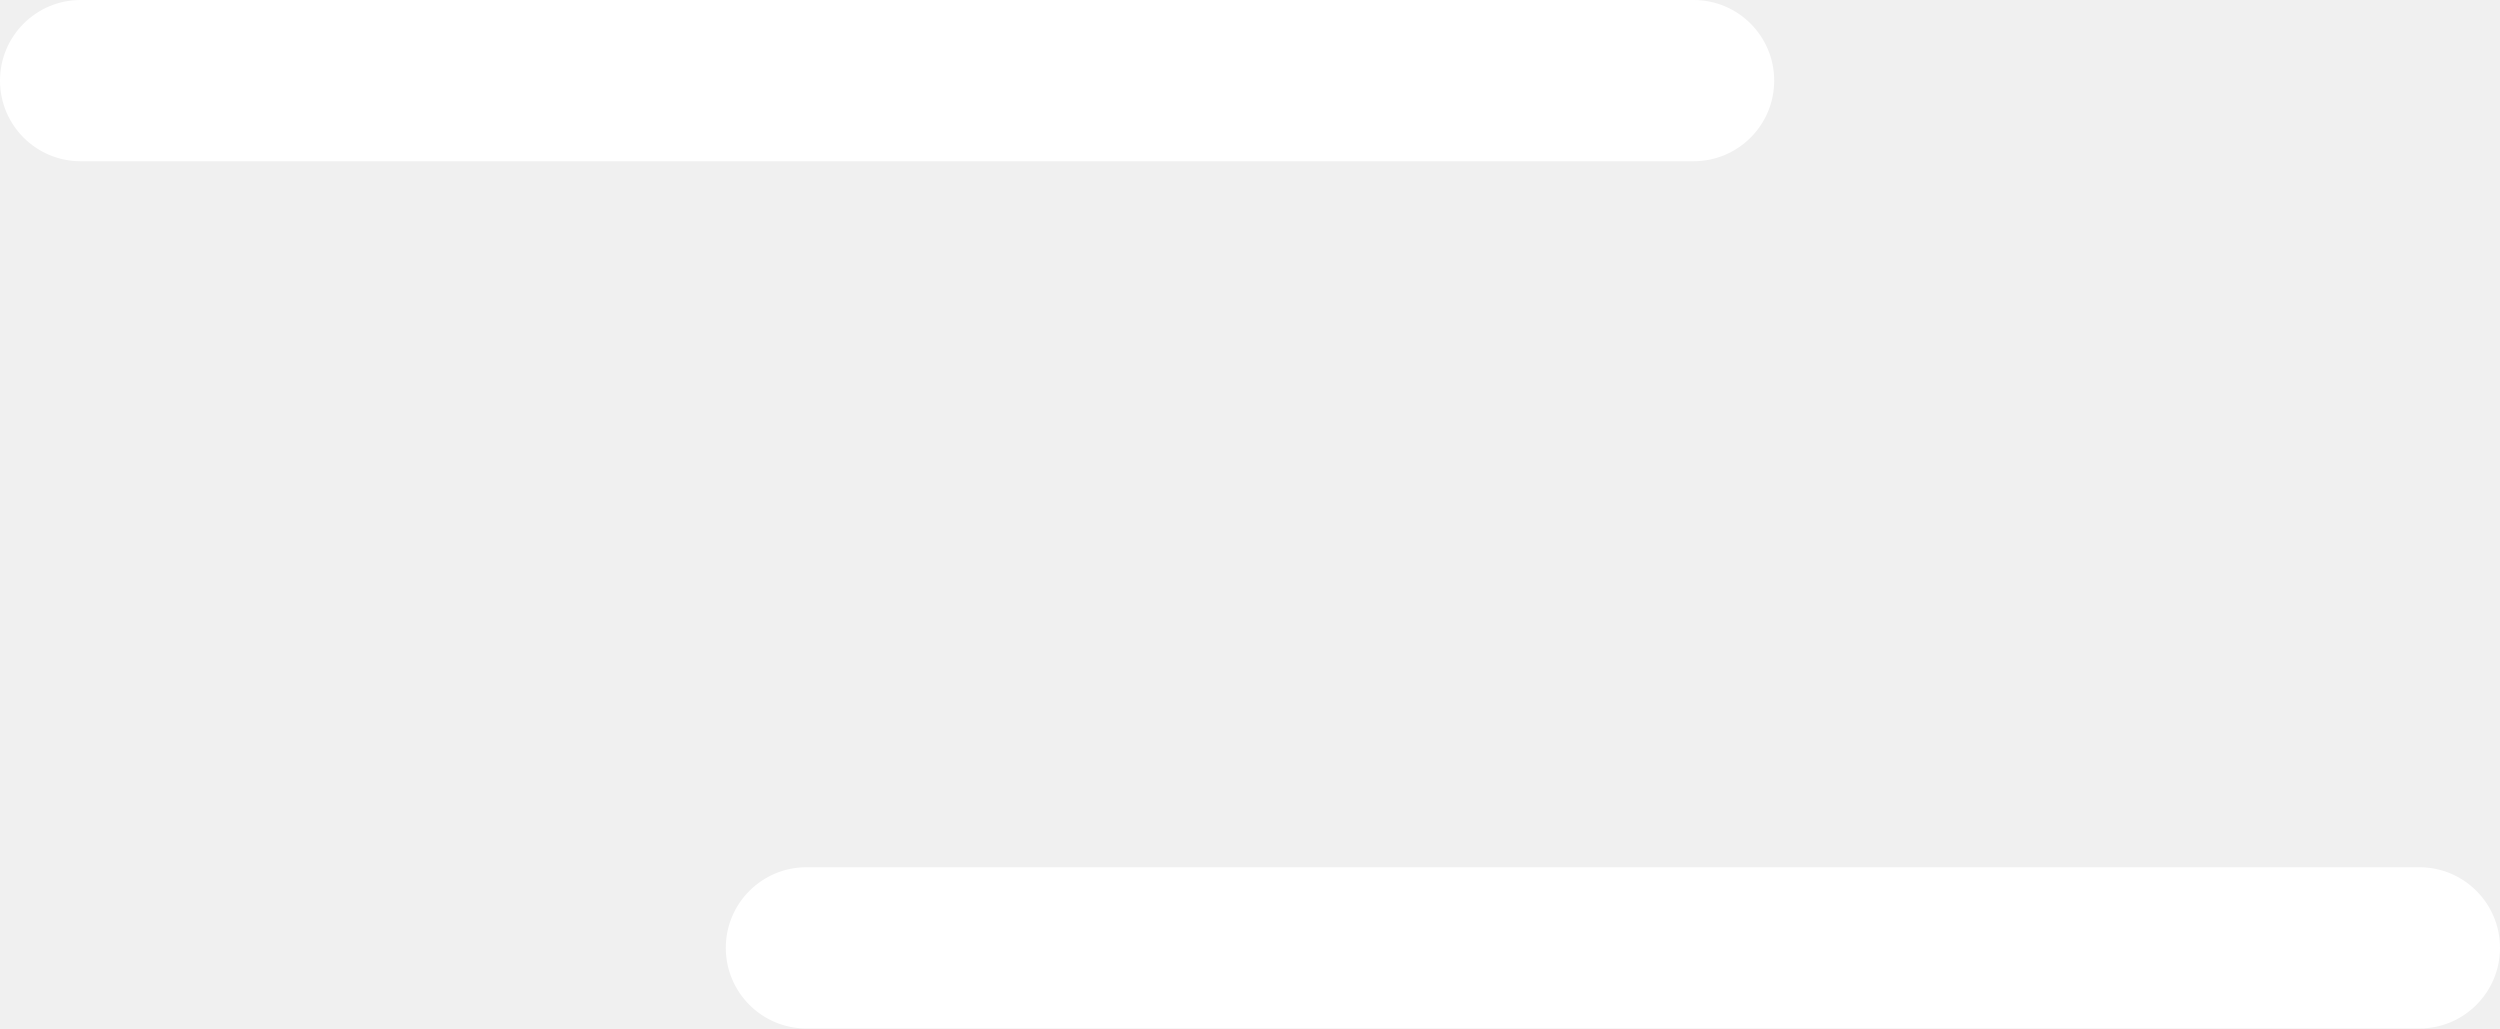
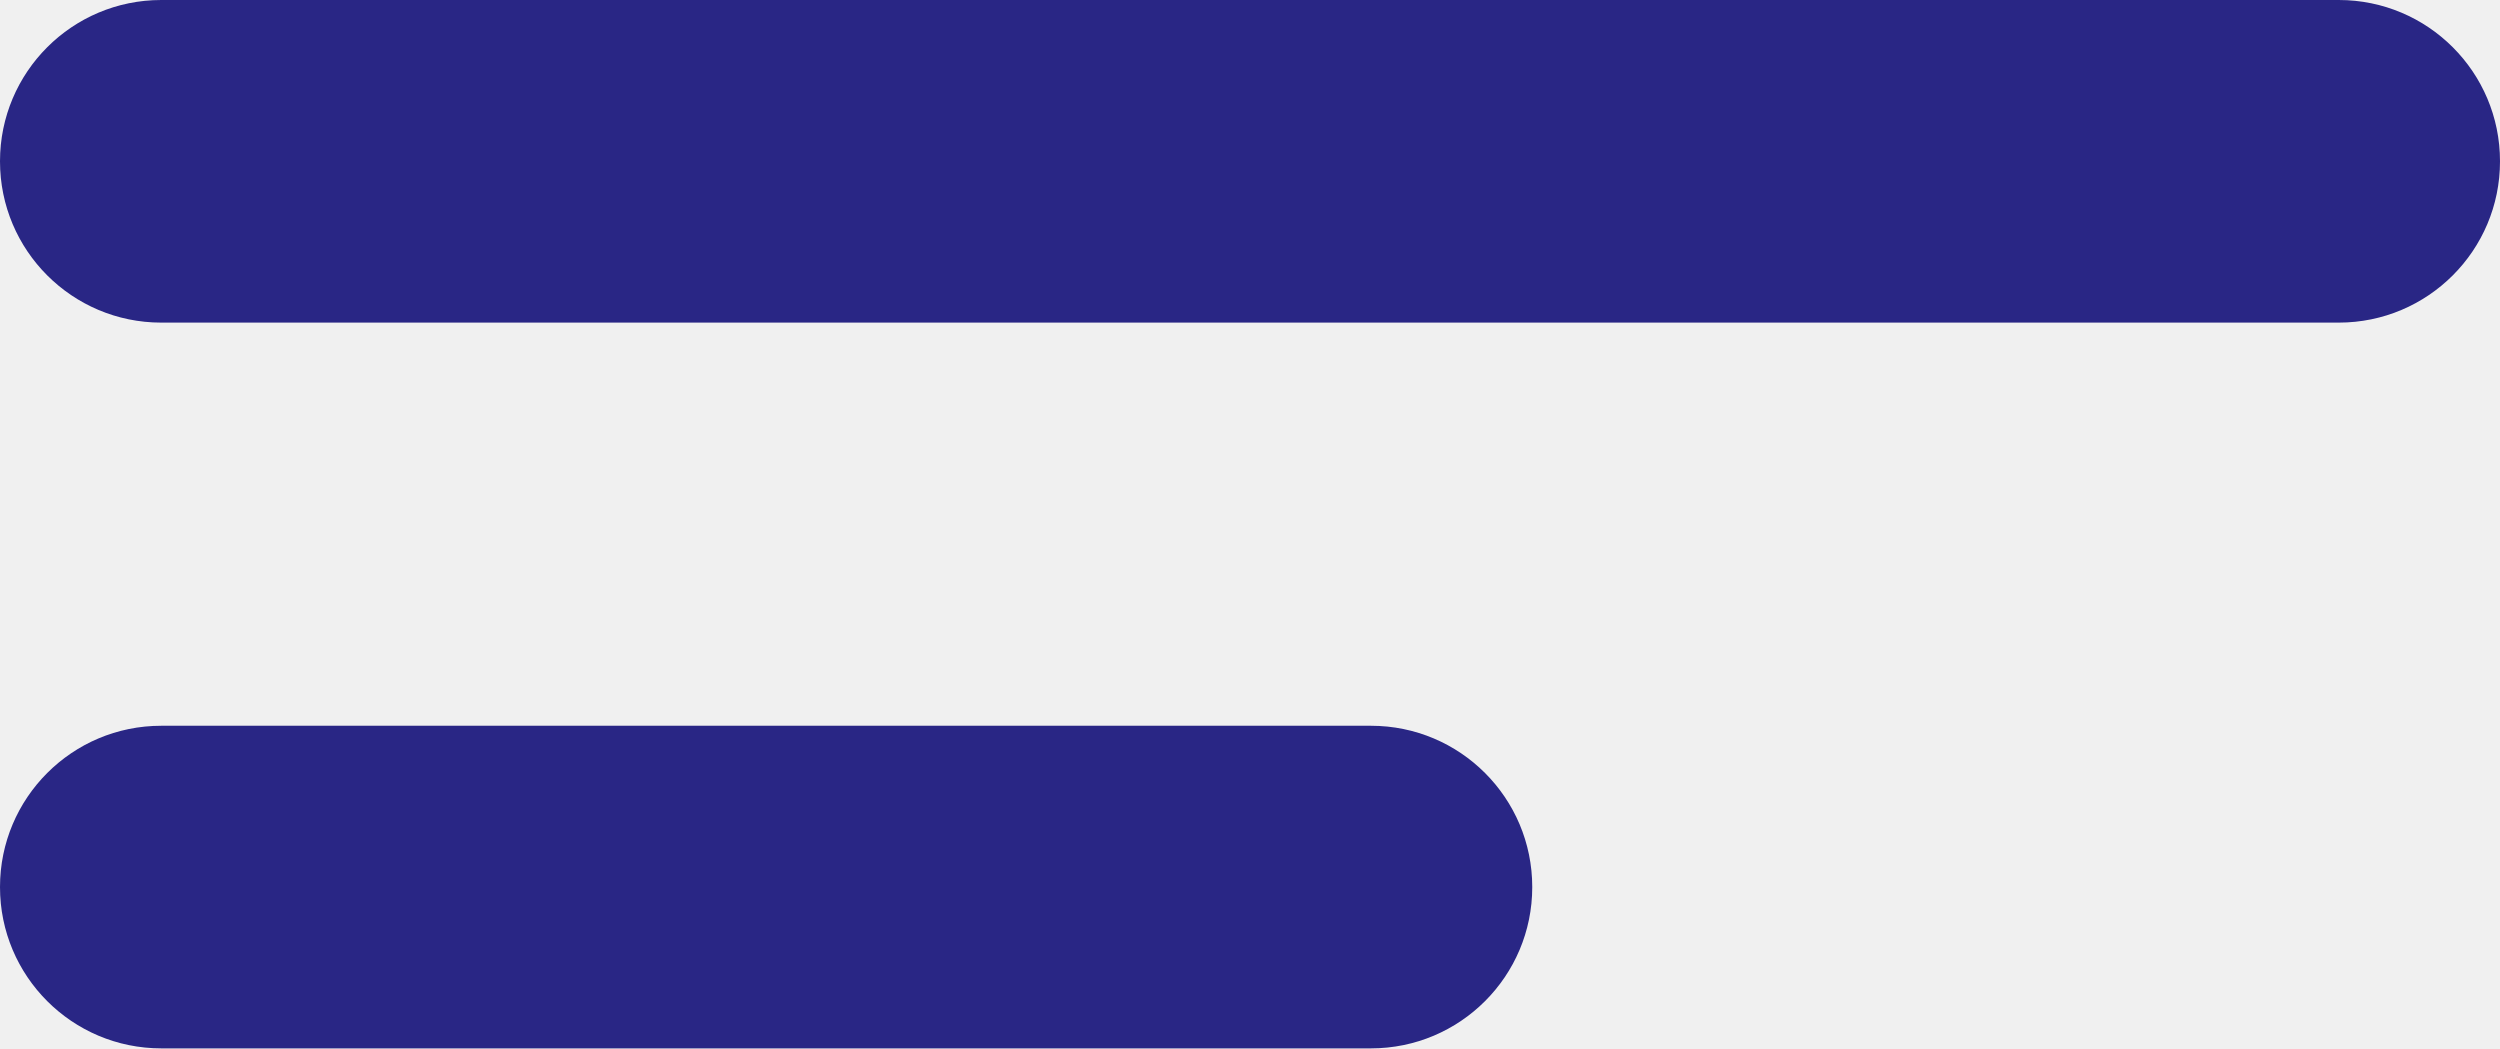
- <svg xmlns="http://www.w3.org/2000/svg" width="24.869" height="10.231" viewBox="0 0 24.869 10.231">
-   <g id="Group_2" data-name="Group 2" transform="translate(-24 -65.5)">
-     <rect id="Rectangle_3" data-name="Rectangle 3" width="17.649" height="1.604" rx="0.802" transform="translate(24 65.5)" fill="#fff" />
-     <rect id="Rectangle_4" data-name="Rectangle 4" width="17.649" height="1.604" rx="0.802" transform="translate(31.22 74.127)" fill="#fff" />
+ <svg xmlns="http://www.w3.org/2000/svg" width="26.231" height="11" viewBox="0 0 26.231 11">
+   <g id="Group_21" data-name="Group 21" transform="translate(-3250.385 -1539)">
+     <rect id="Rectangle_43" data-name="Rectangle 43" width="26.231" height="3.385" rx="1.692" transform="translate(3250.385 1539)" fill="#292685" />
+     <rect id="Rectangle_44" data-name="Rectangle 44" width="16.077" height="3.385" rx="1.692" transform="translate(3250.385 1546.615)" fill="#292685" />
  </g>
</svg>
